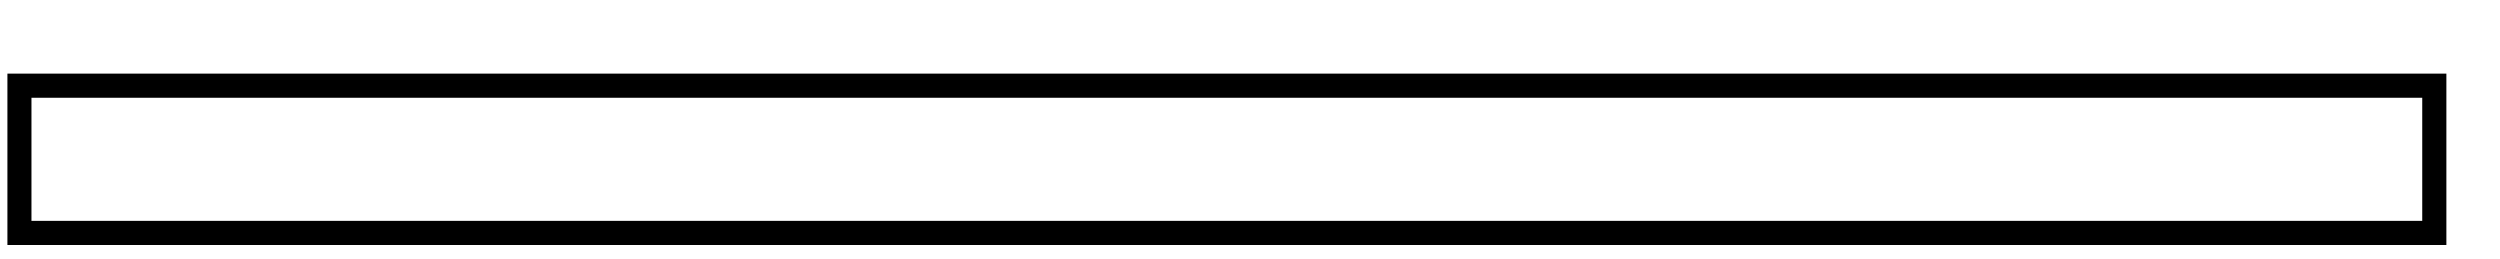
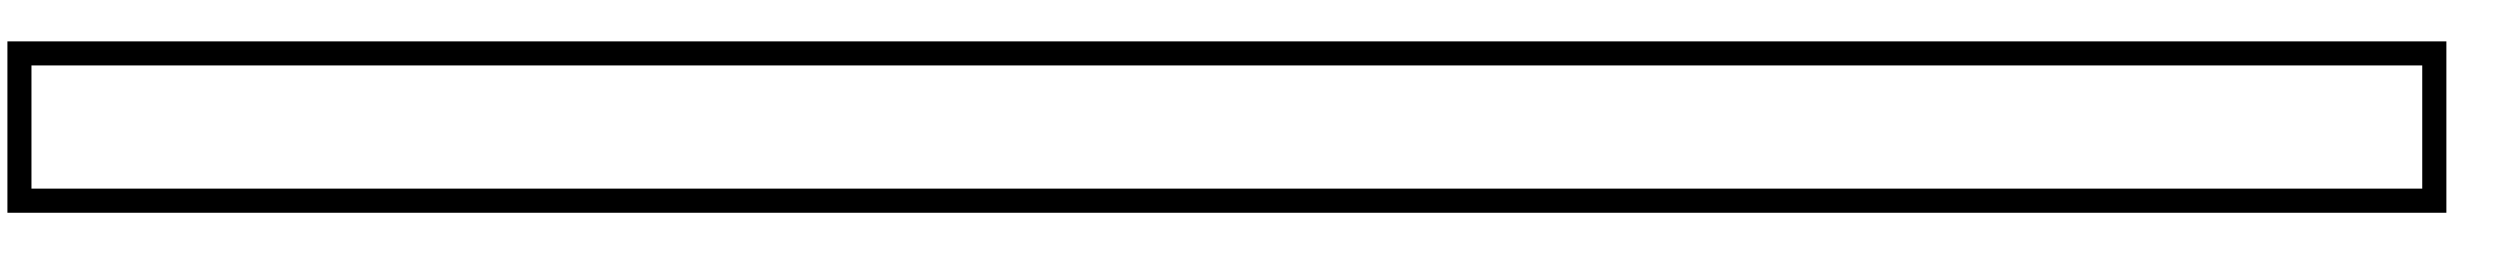
<svg xmlns="http://www.w3.org/2000/svg" version="1.1" width="29px" height="3px">
-   <g transform="matrix(1 0 0 1 -32 -719 )">
-     <path d="M 28.378 0.854  L 28.378 2.842  L 0.086 2.842  L 0.086 0.854  L 28.378 0.854  Z M 0.365 1.134  L 0.365 2.562  L 28.098 2.562  L 28.098 1.134  L 0.365 1.134  Z " fill-rule="nonzero" fill="#000000" stroke="none" transform="matrix(1 0 0 1 32 719 )" />
+   <g transform="matrix(1 0 0 1 -32 -704 )">
+     <path d="M 28.378 0.48  L 28.378 2.468  L 0.086 2.468  L 0.086 0.48  L 28.378 0.48  Z M 0.365 0.759  L 0.365 2.188  L 28.098 2.188  L 28.098 0.759  L 0.365 0.759  Z " fill-rule="nonzero" fill="#000000" stroke="none" transform="matrix(1 0 0 1 32 704 )" />
  </g>
</svg>
